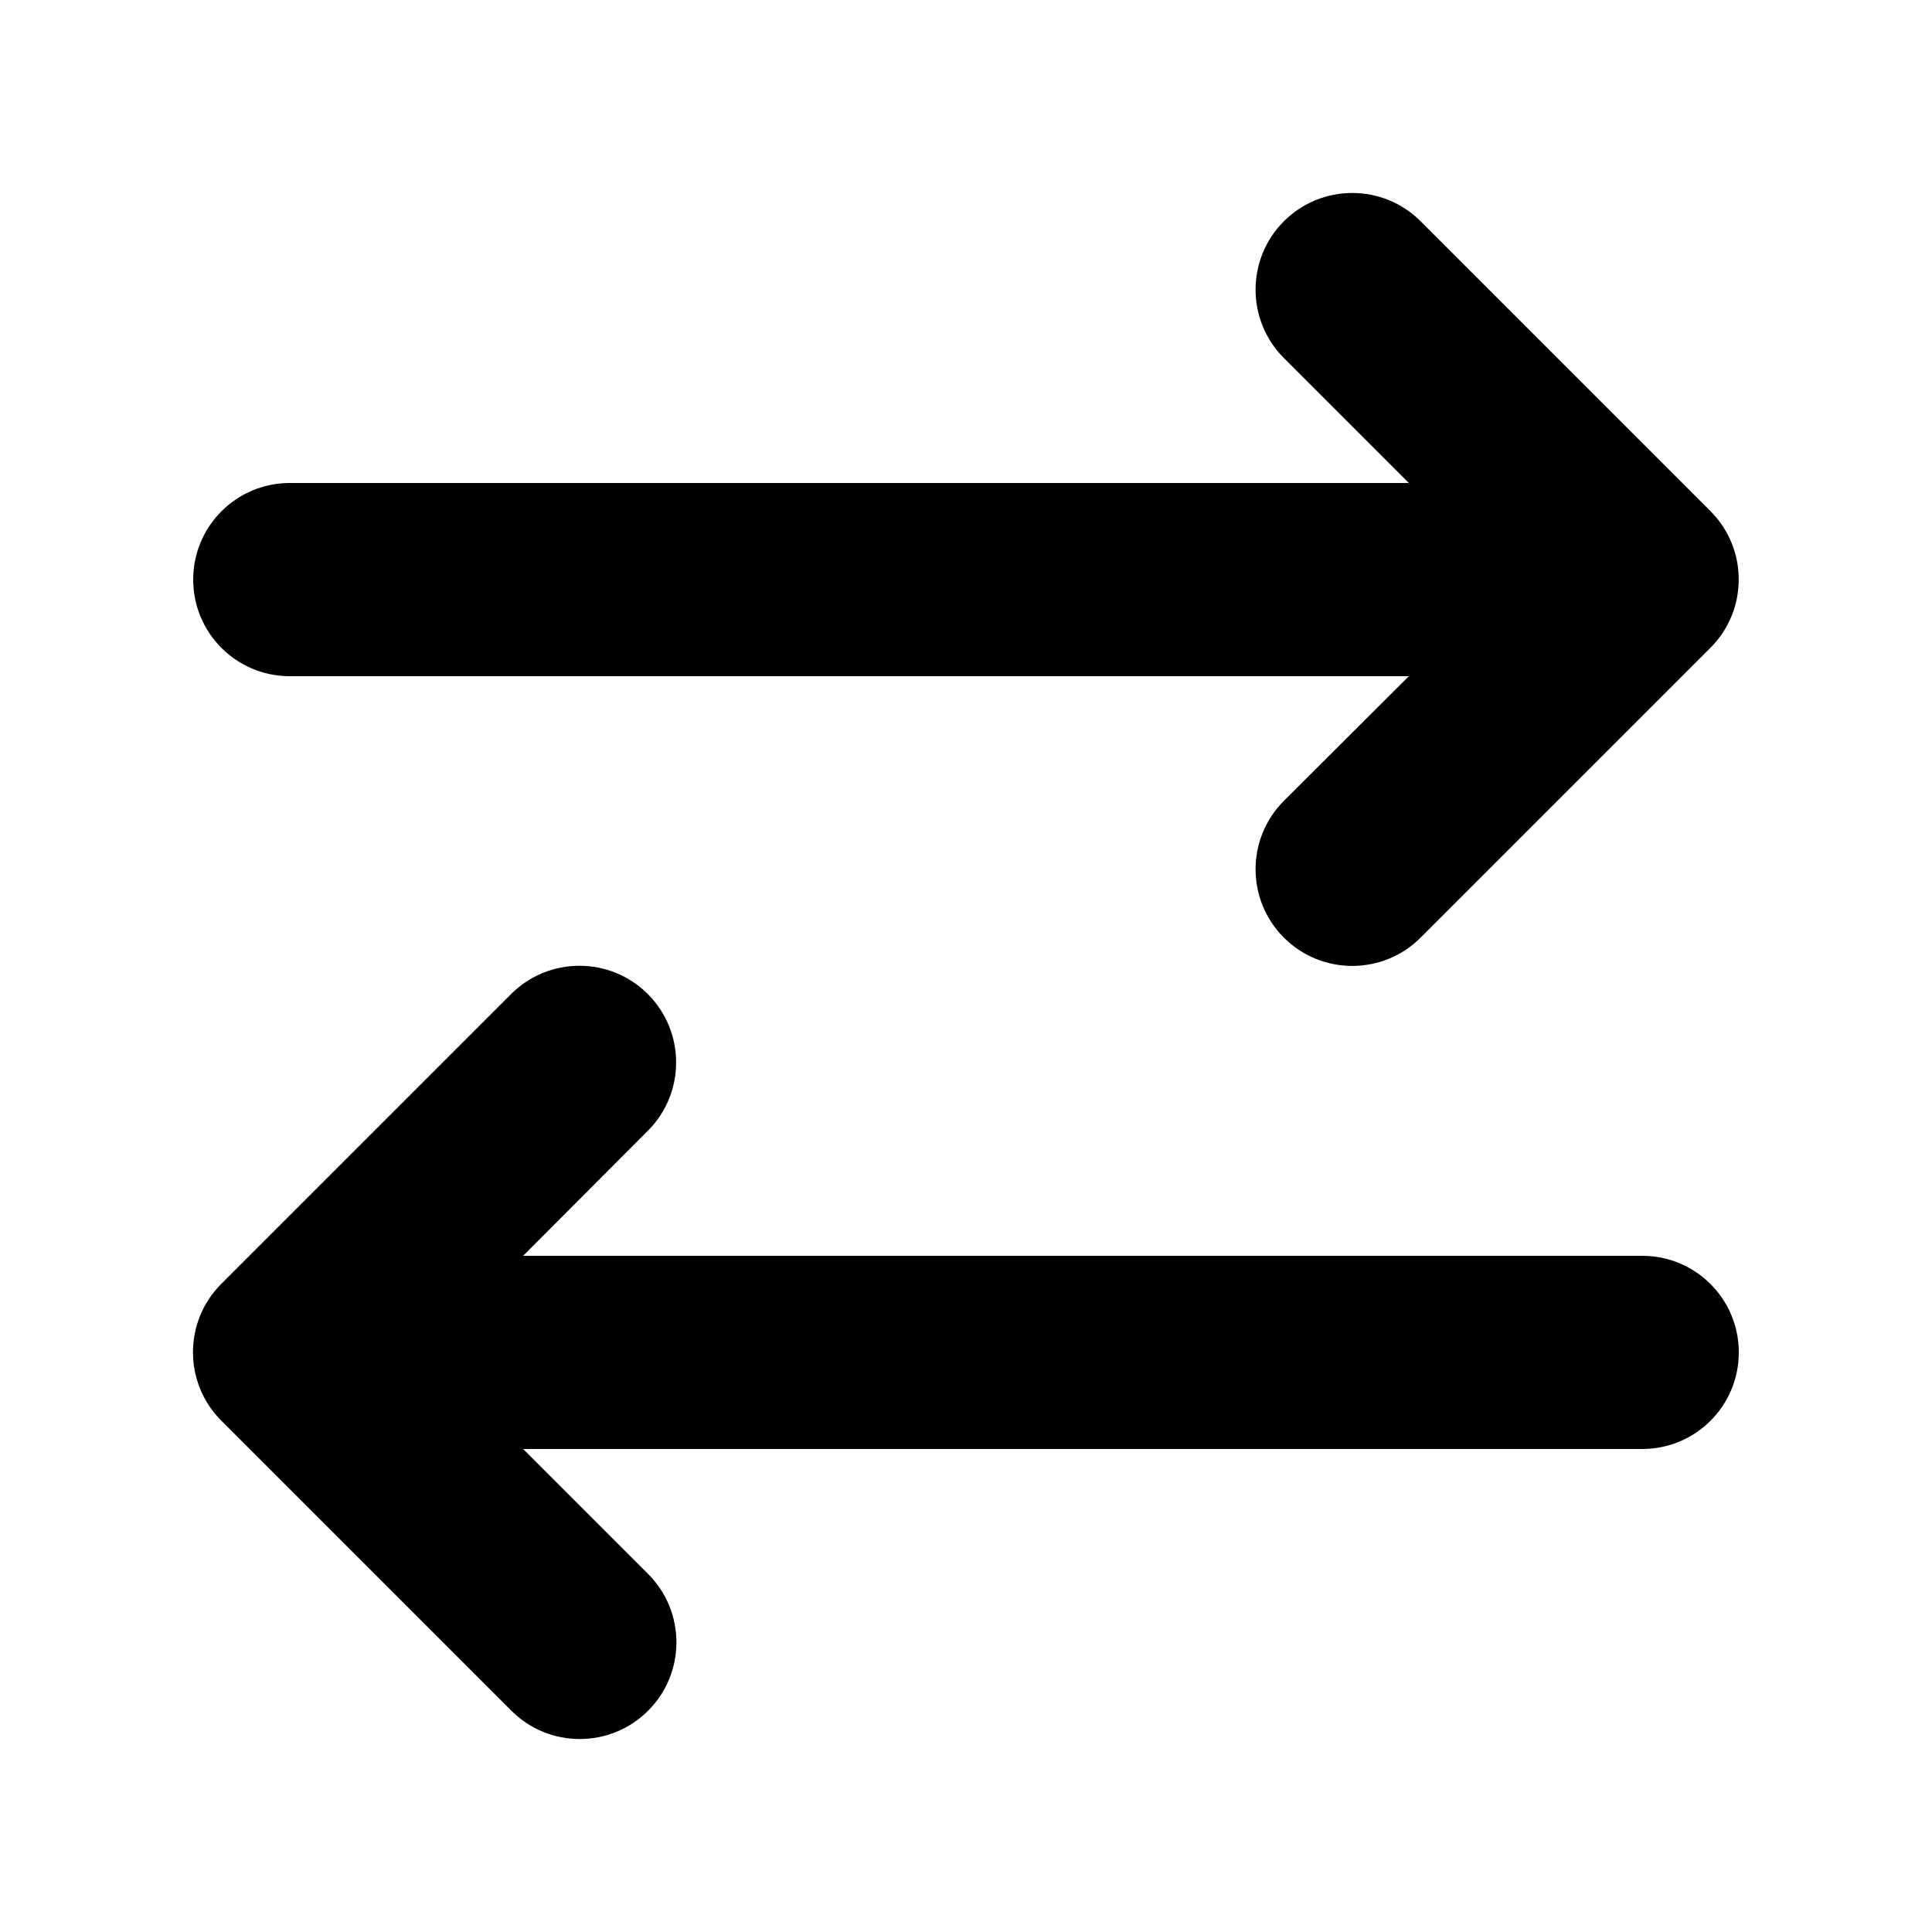
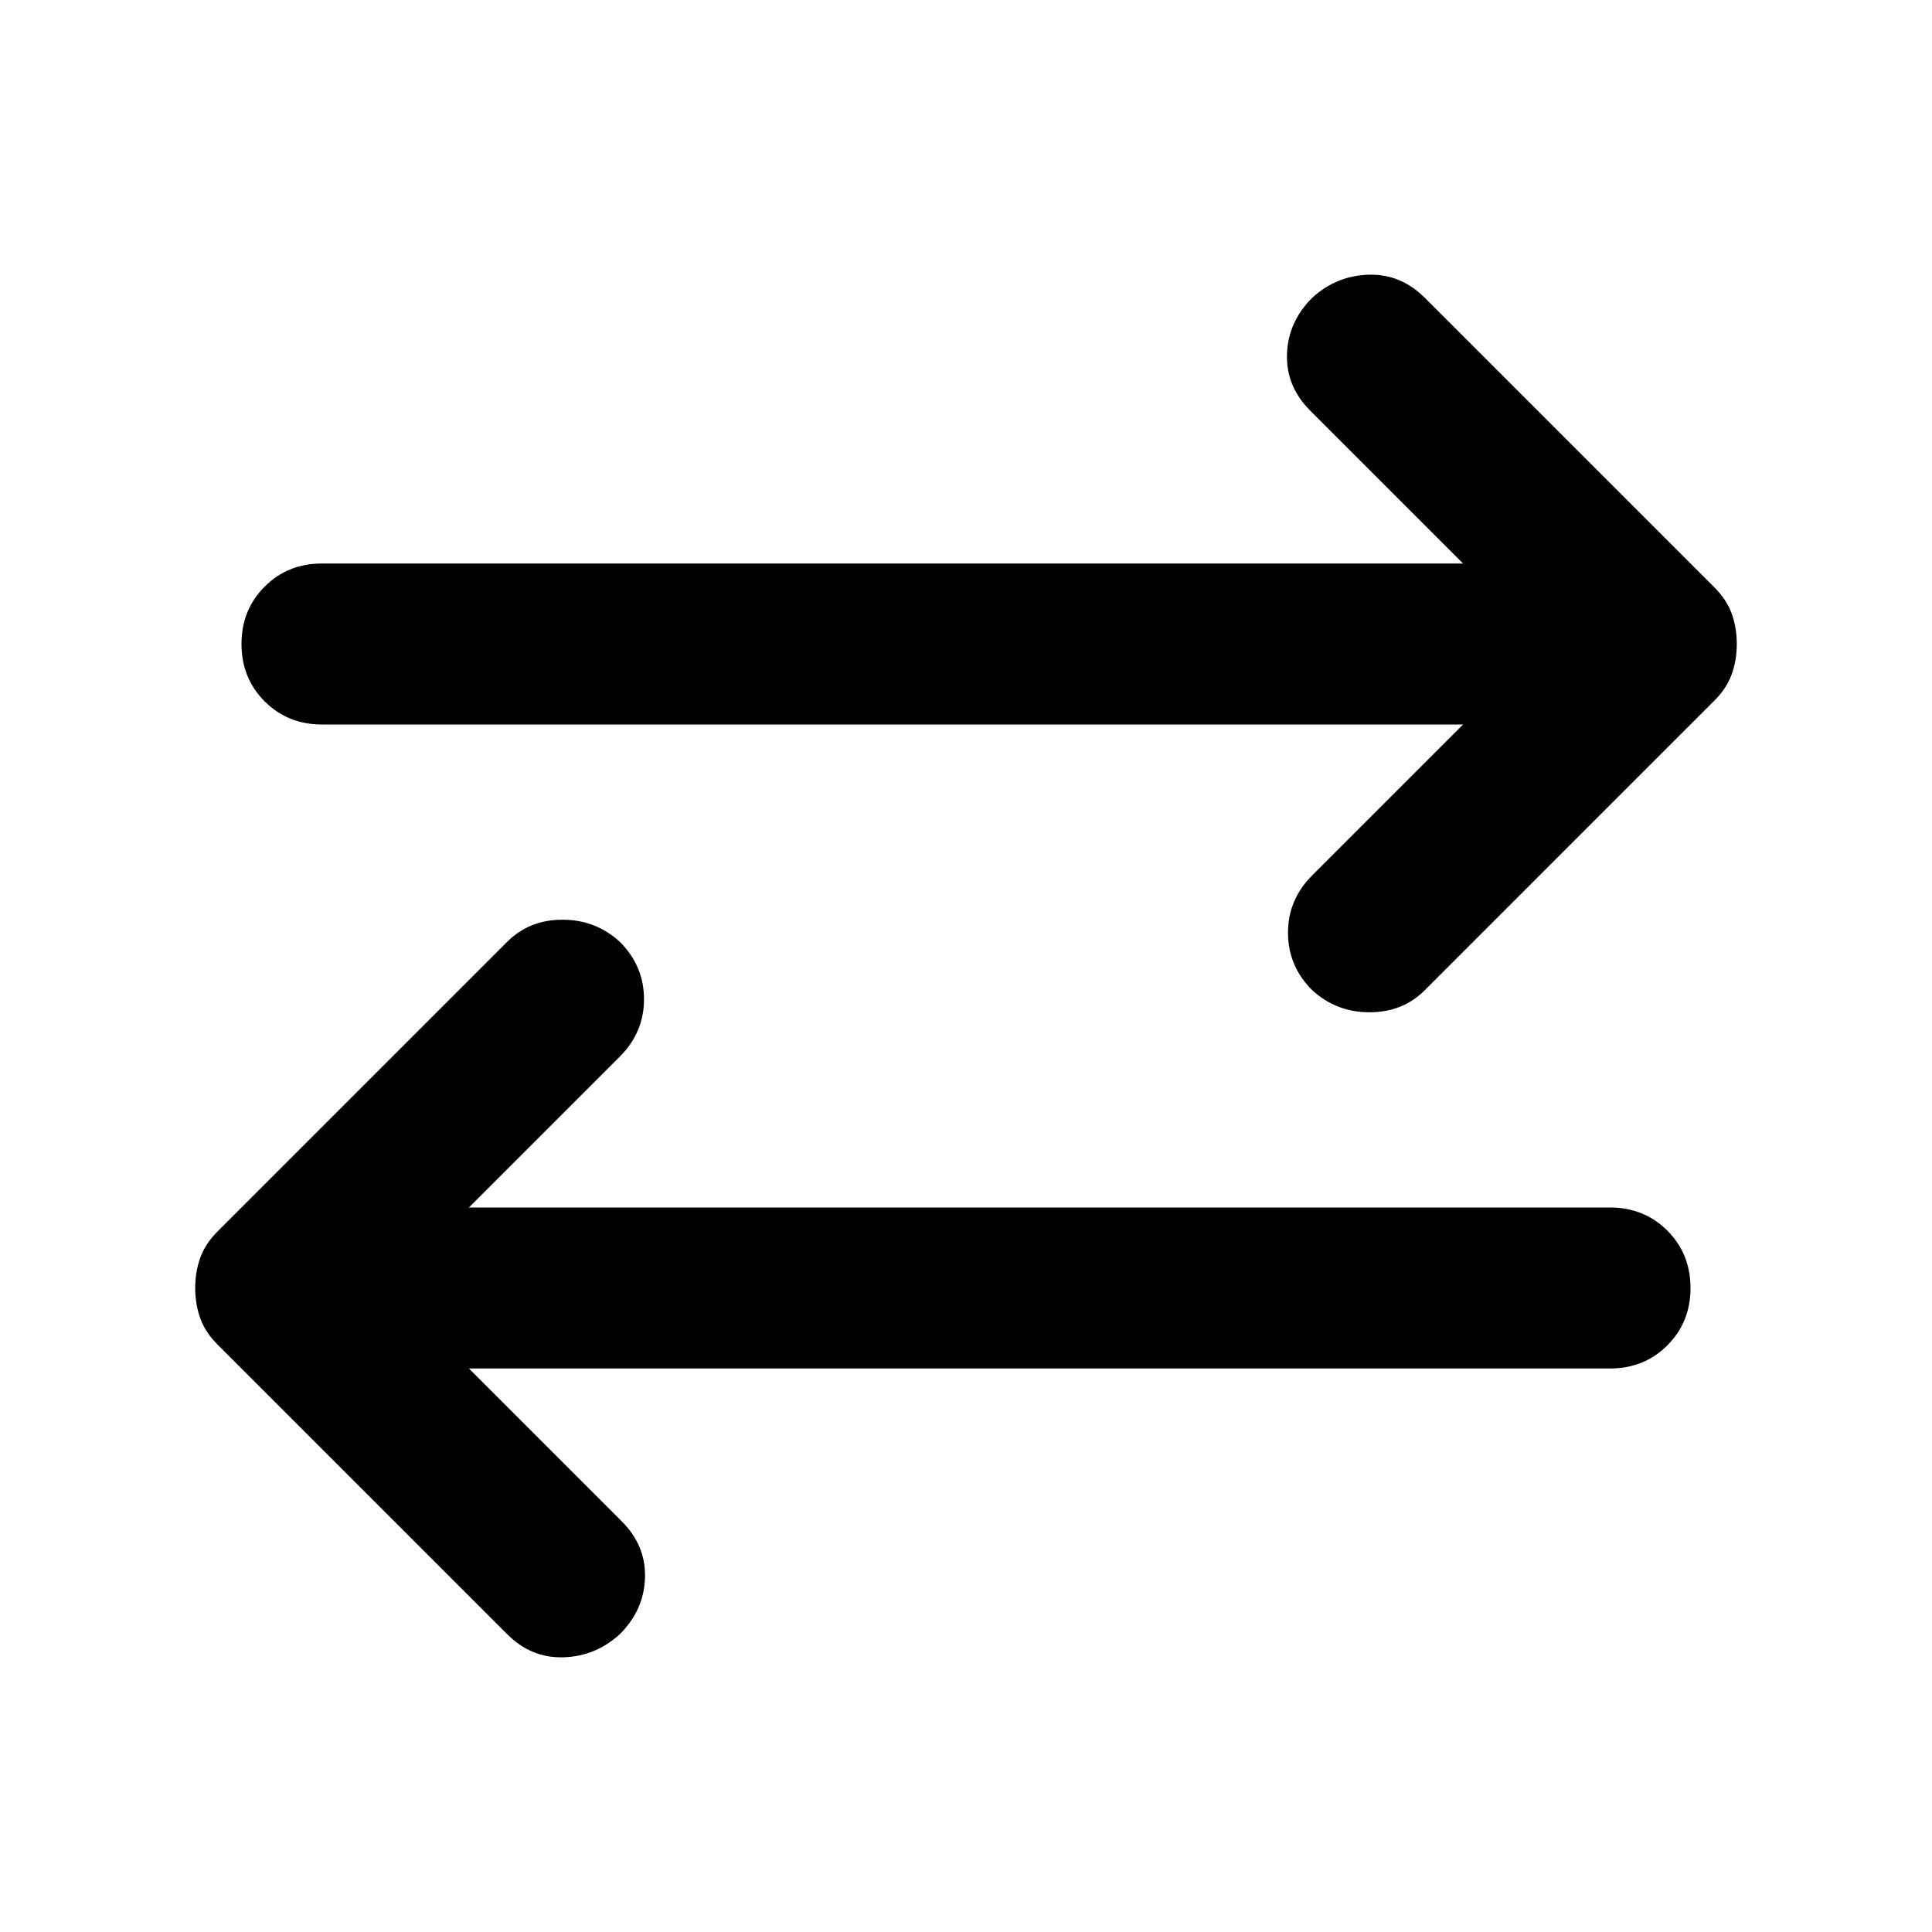
- <svg xmlns="http://www.w3.org/2000/svg" viewBox="0 0 640 640">
-   <path d="M566.6 214.6L470.6 310.6C458.1 323.1 437.8 323.1 425.3 310.6C412.8 298.1 412.8 277.8 425.3 265.3L466.7 224L96 224C78.3 224 64 209.7 64 192C64 174.3 78.3 160 96 160L466.7 160L425.3 118.6C412.8 106.1 412.8 85.8 425.3 73.3C437.8 60.8 458.1 60.8 470.6 73.3L566.6 169.3C579.1 181.8 579.1 202.1 566.6 214.6zM169.3 566.6L73.3 470.6C60.8 458.1 60.8 437.8 73.3 425.3L169.3 329.3C181.8 316.8 202.1 316.8 214.6 329.3C227.1 341.8 227.1 362.1 214.6 374.6L173.3 416L544 416C561.7 416 576 430.3 576 448C576 465.7 561.7 480 544 480L173.3 480L214.7 521.4C227.2 533.9 227.2 554.2 214.7 566.7C202.2 579.2 181.9 579.2 169.4 566.7z" />
+ <svg xmlns="http://www.w3.org/2000/svg" height="24px" viewBox="0 -960 960 960" width="24px" fill="currentColor">
+   <path d="m233-280 76 76q12 12 11.5 28T308-148q-12 11-28 11.5T252-148L108-292q-6-6-8.5-13T97-320q0-8 2.5-15t8.5-13l144-144q11-11 27.5-11t28.5 11q12 12 12 28.5T308-435l-75 75h567q17 0 28.5 11.5T840-320q0 17-11.5 28.5T800-280H233Zm494-320H160q-17 0-28.5-11.5T120-640q0-17 11.5-28.5T160-680h567l-76-76q-12-12-11.5-28t12.5-28q12-11 28-11.5t28 11.5l144 144q6 6 8.5 13t2.5 15q0 8-2.5 15t-8.5 13L708-468q-11 11-27.5 11T652-468q-12-12-12-28.5t12-28.5l75-75Z" />
</svg>
